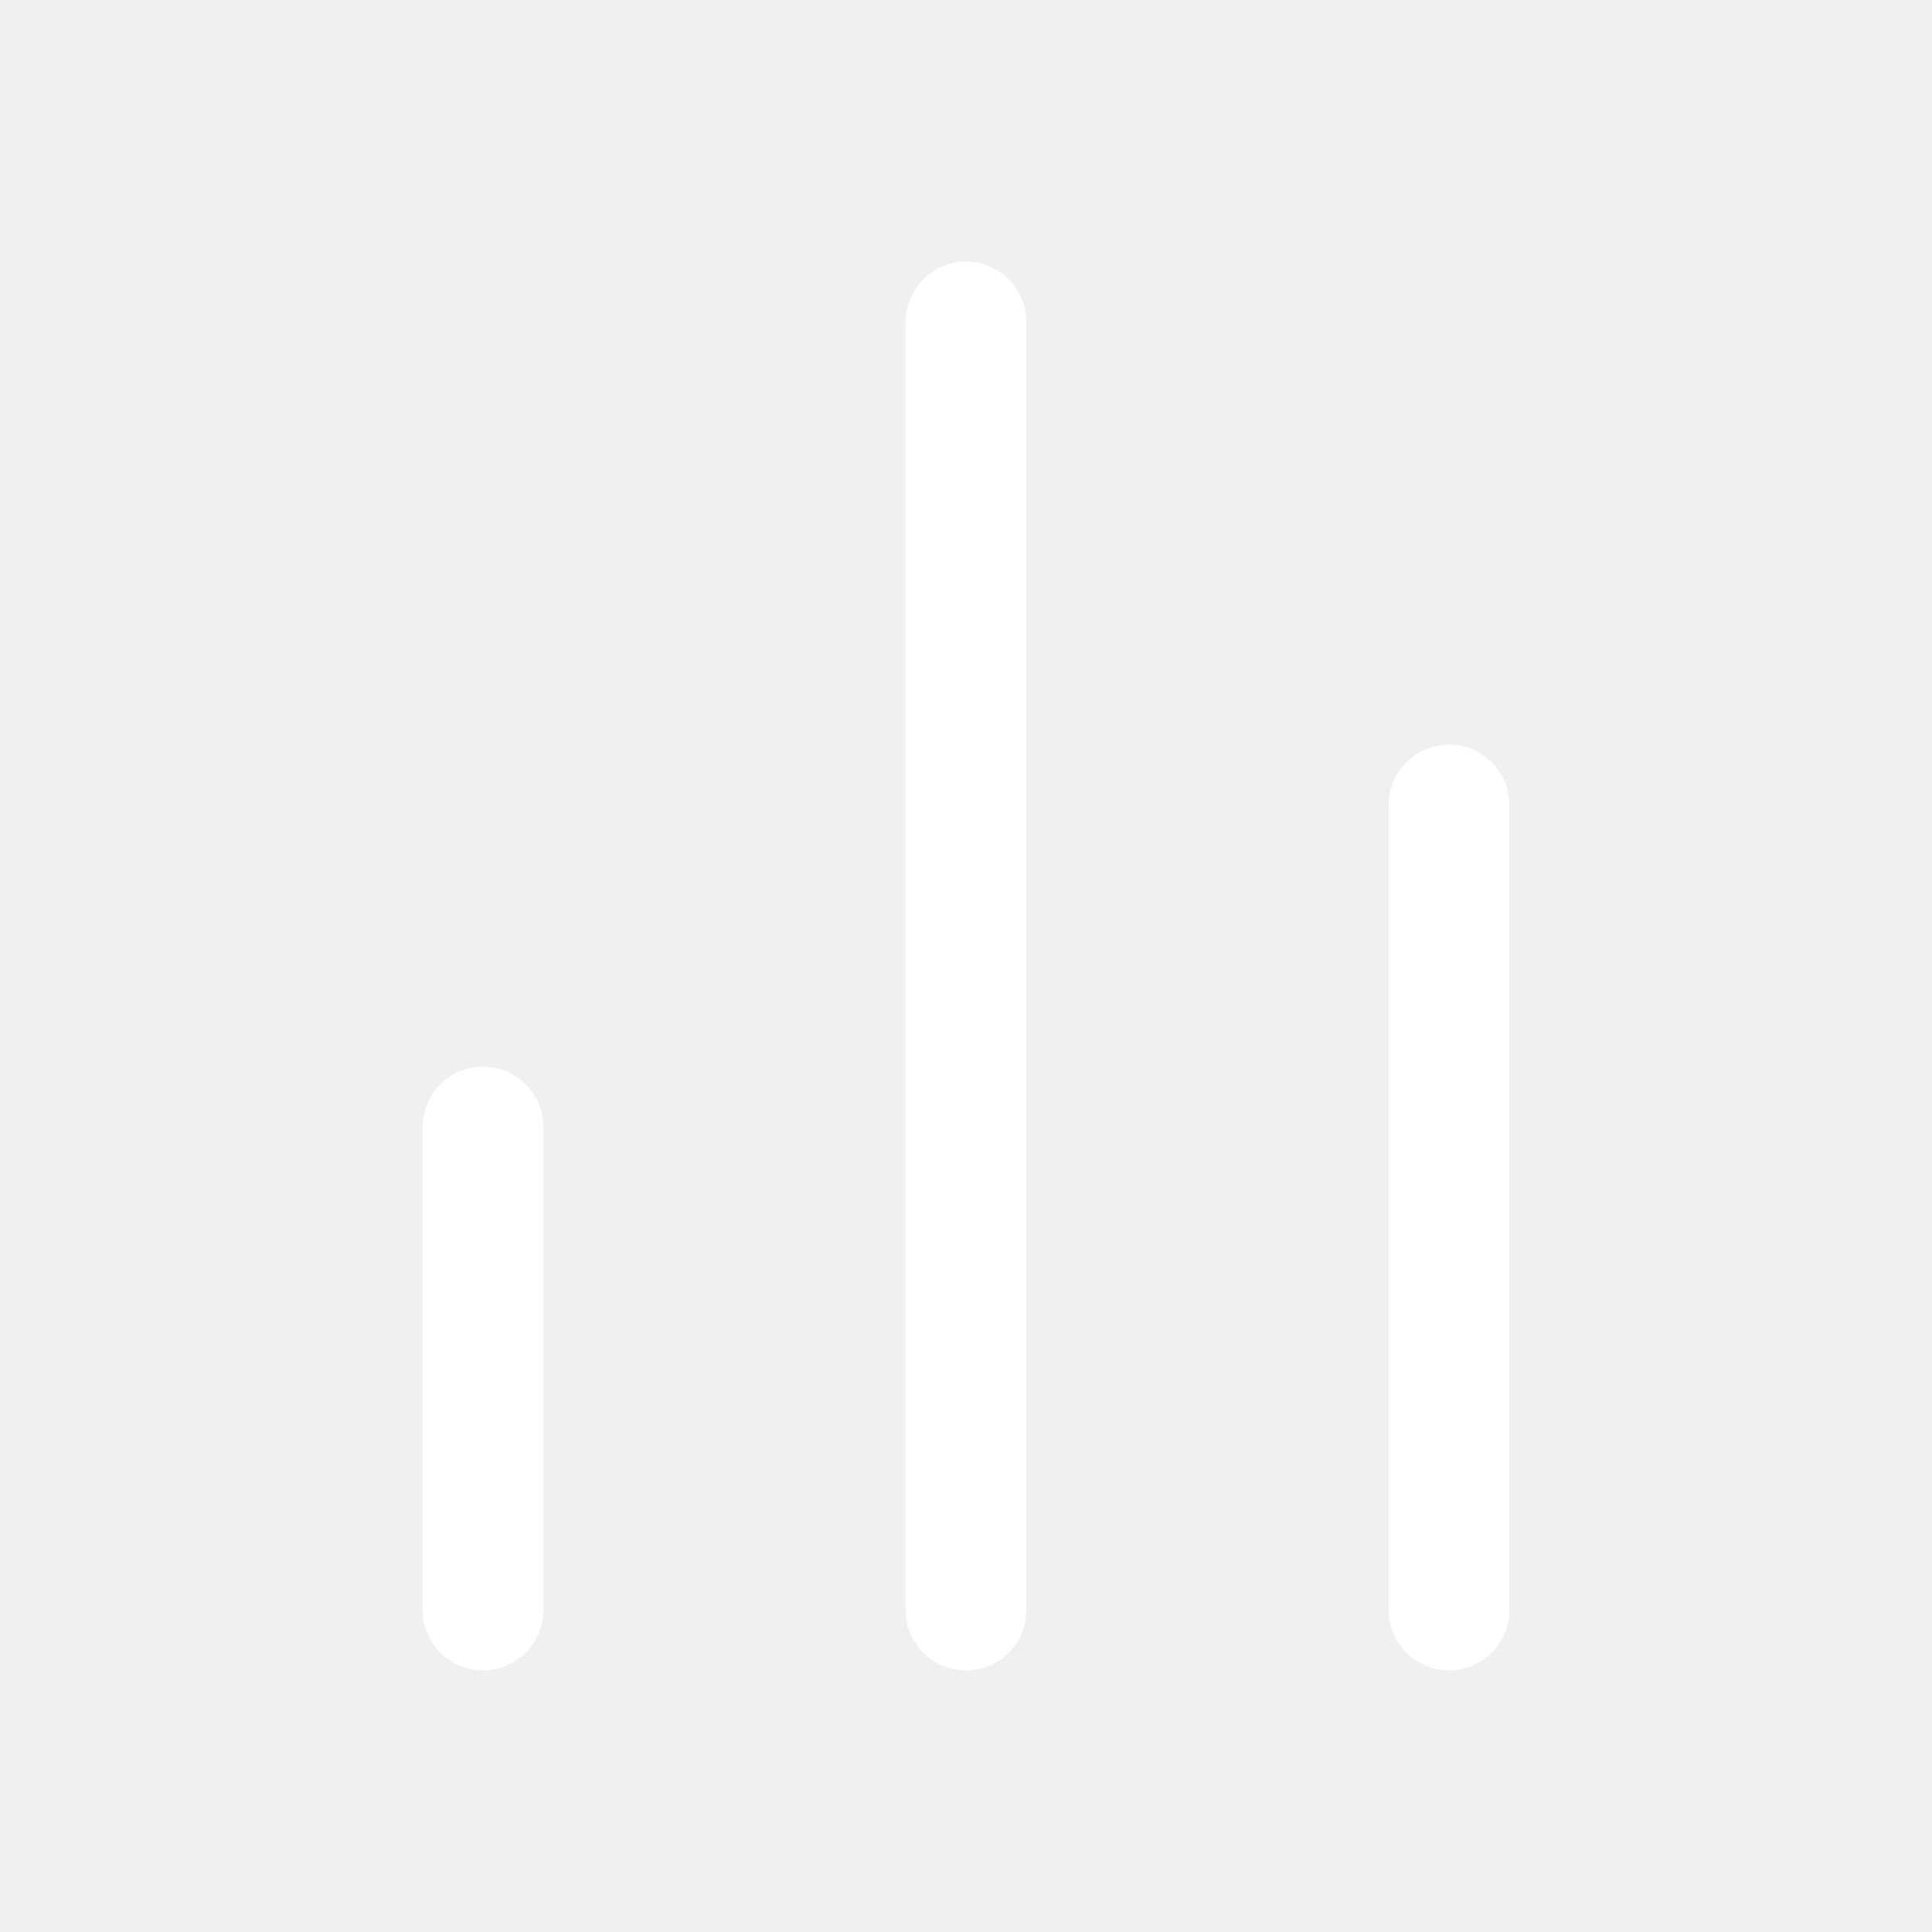
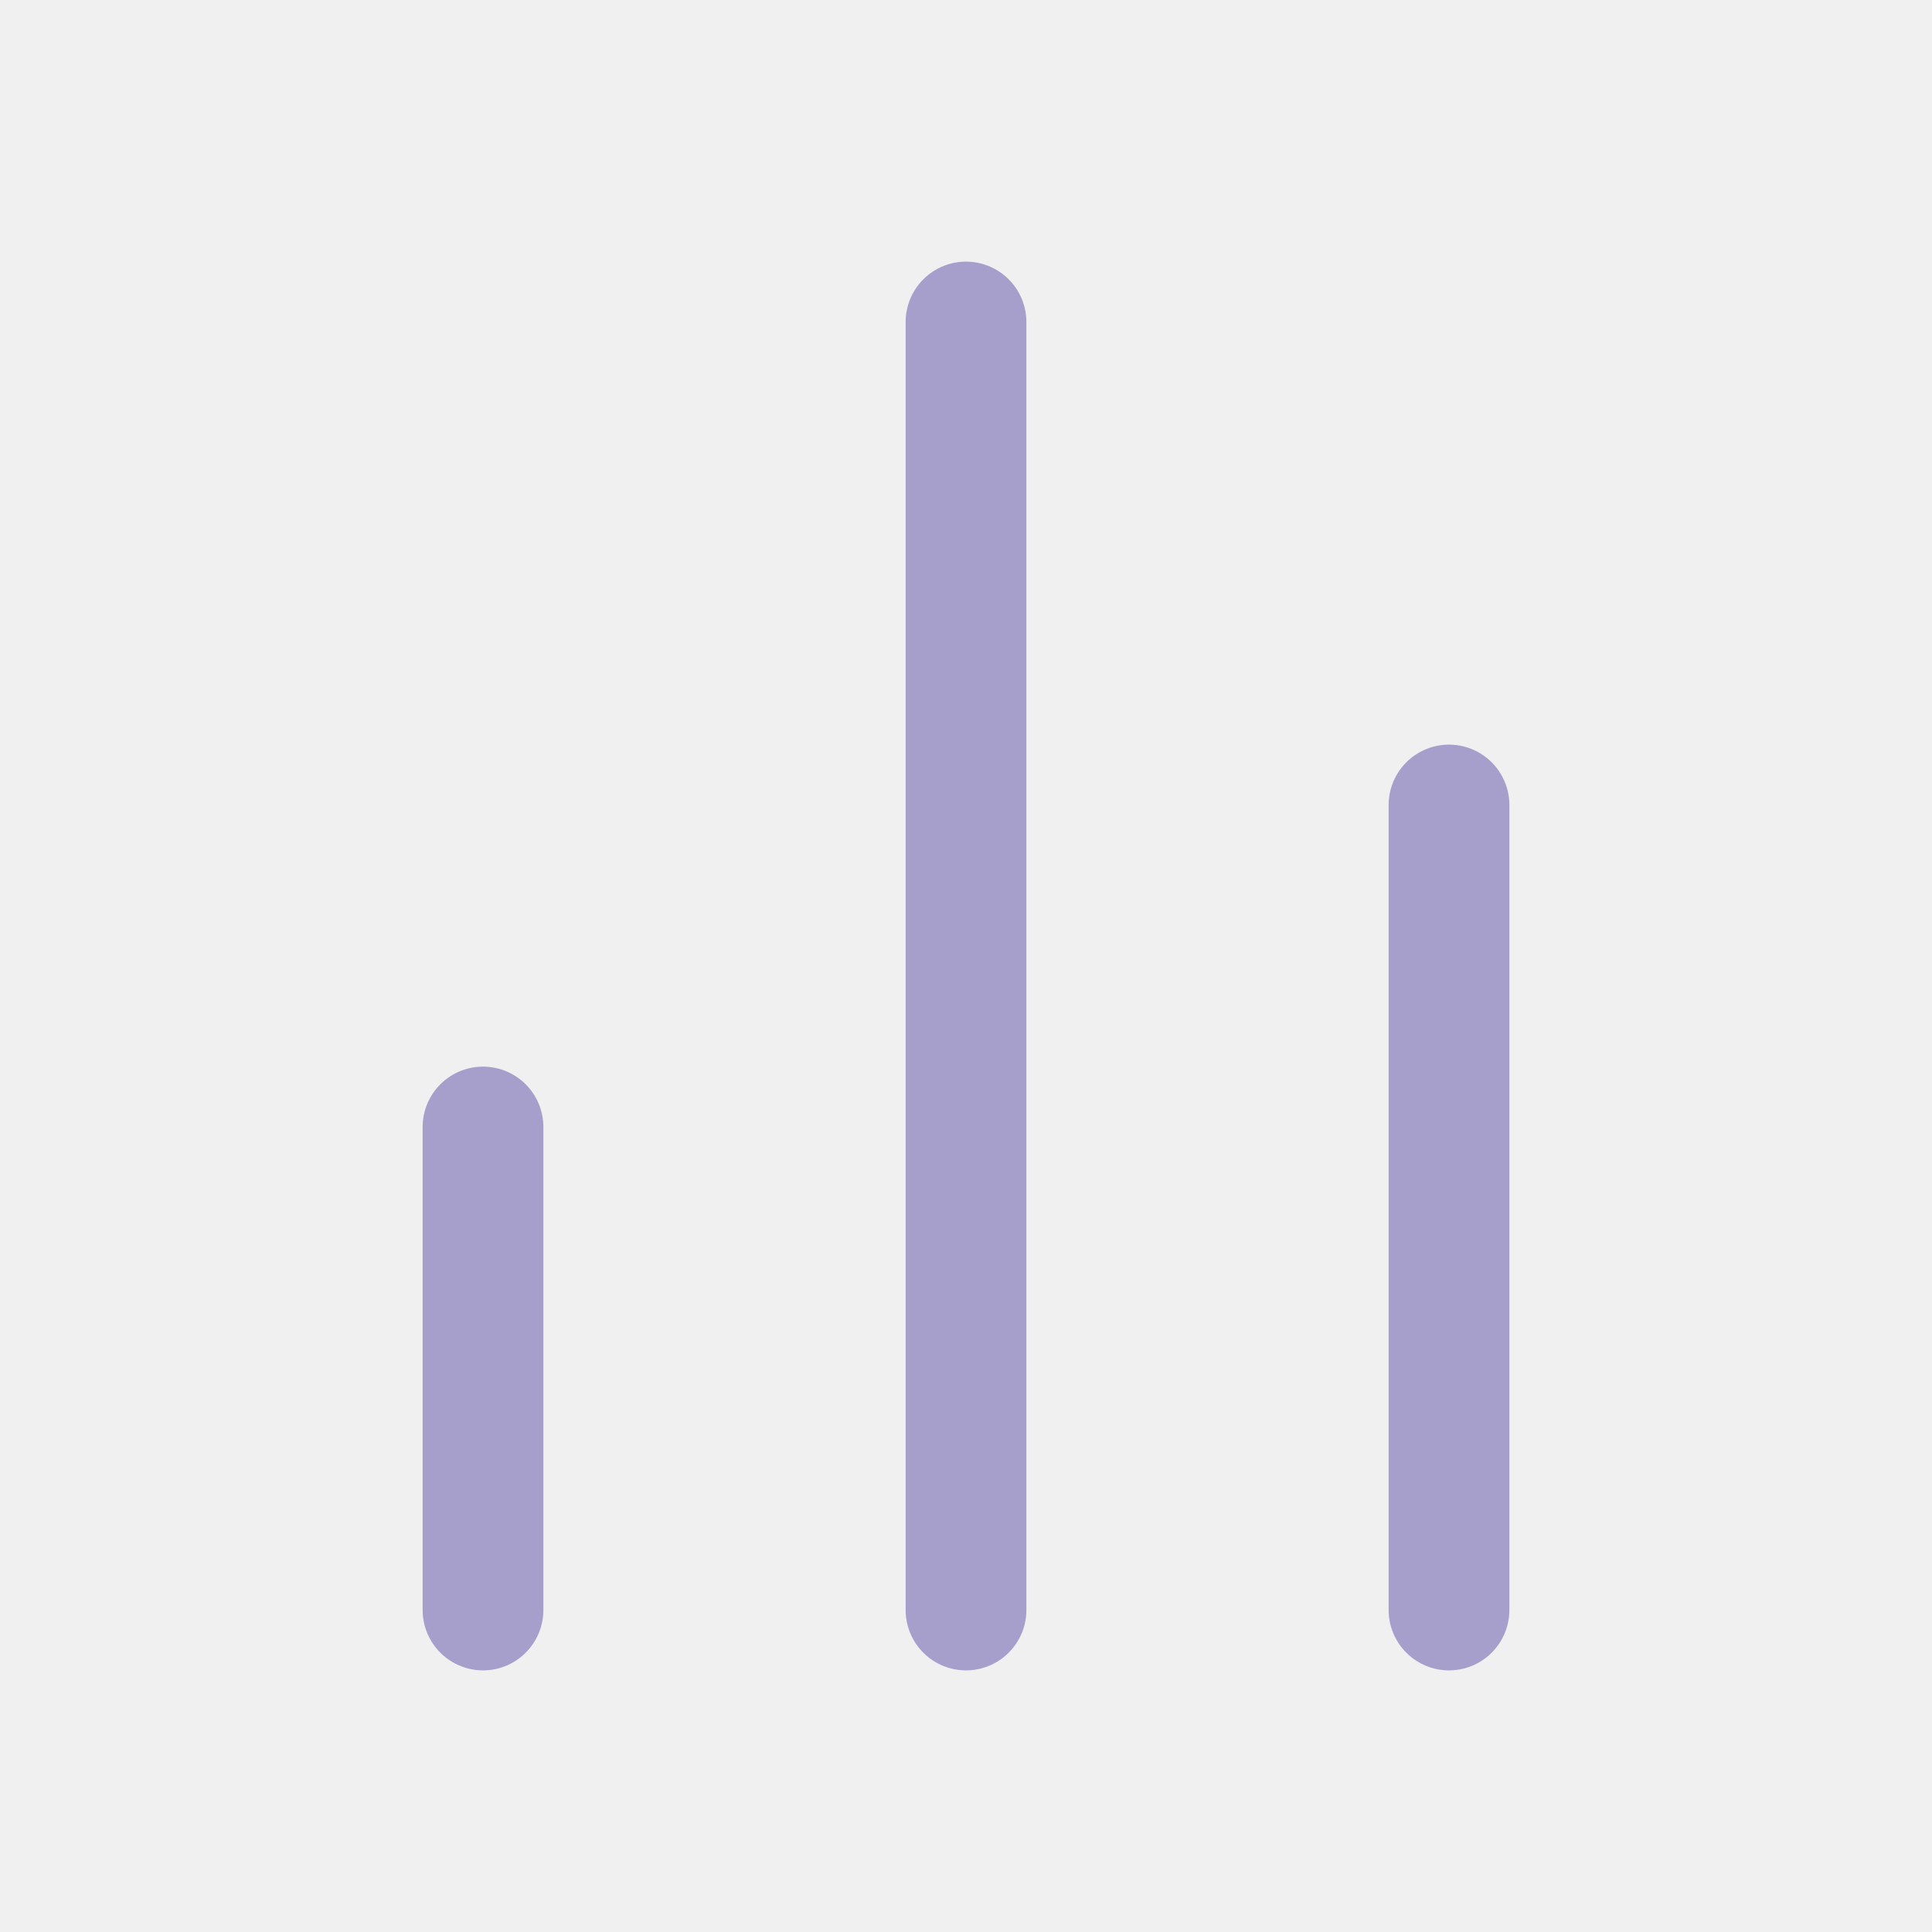
<svg xmlns="http://www.w3.org/2000/svg" width="24" height="24" viewBox="0 0 24 24" fill="none">
-   <path d="M18 20V10" stroke="#fff" stroke-width="1.5" stroke-linecap="round" stroke-linejoin="round" />
-   <path d="M12 20V4" stroke="#fff" stroke-width="1.5" stroke-linecap="round" stroke-linejoin="round" />
-   <path d="M6 20V14" stroke="#fff" stroke-width="1.5" stroke-linecap="round" stroke-linejoin="round" />
+   <path d="M18 20V10" stroke="#A79FCB" stroke-width="1.5" stroke-linecap="round" stroke-linejoin="round" />
+   <path d="M12 20V4" stroke="#A79FCB" stroke-width="1.5" stroke-linecap="round" stroke-linejoin="round" />
+   <path d="M6 20V14" stroke="#A79FCB" stroke-width="1.5" stroke-linecap="round" stroke-linejoin="round" />
</svg>
